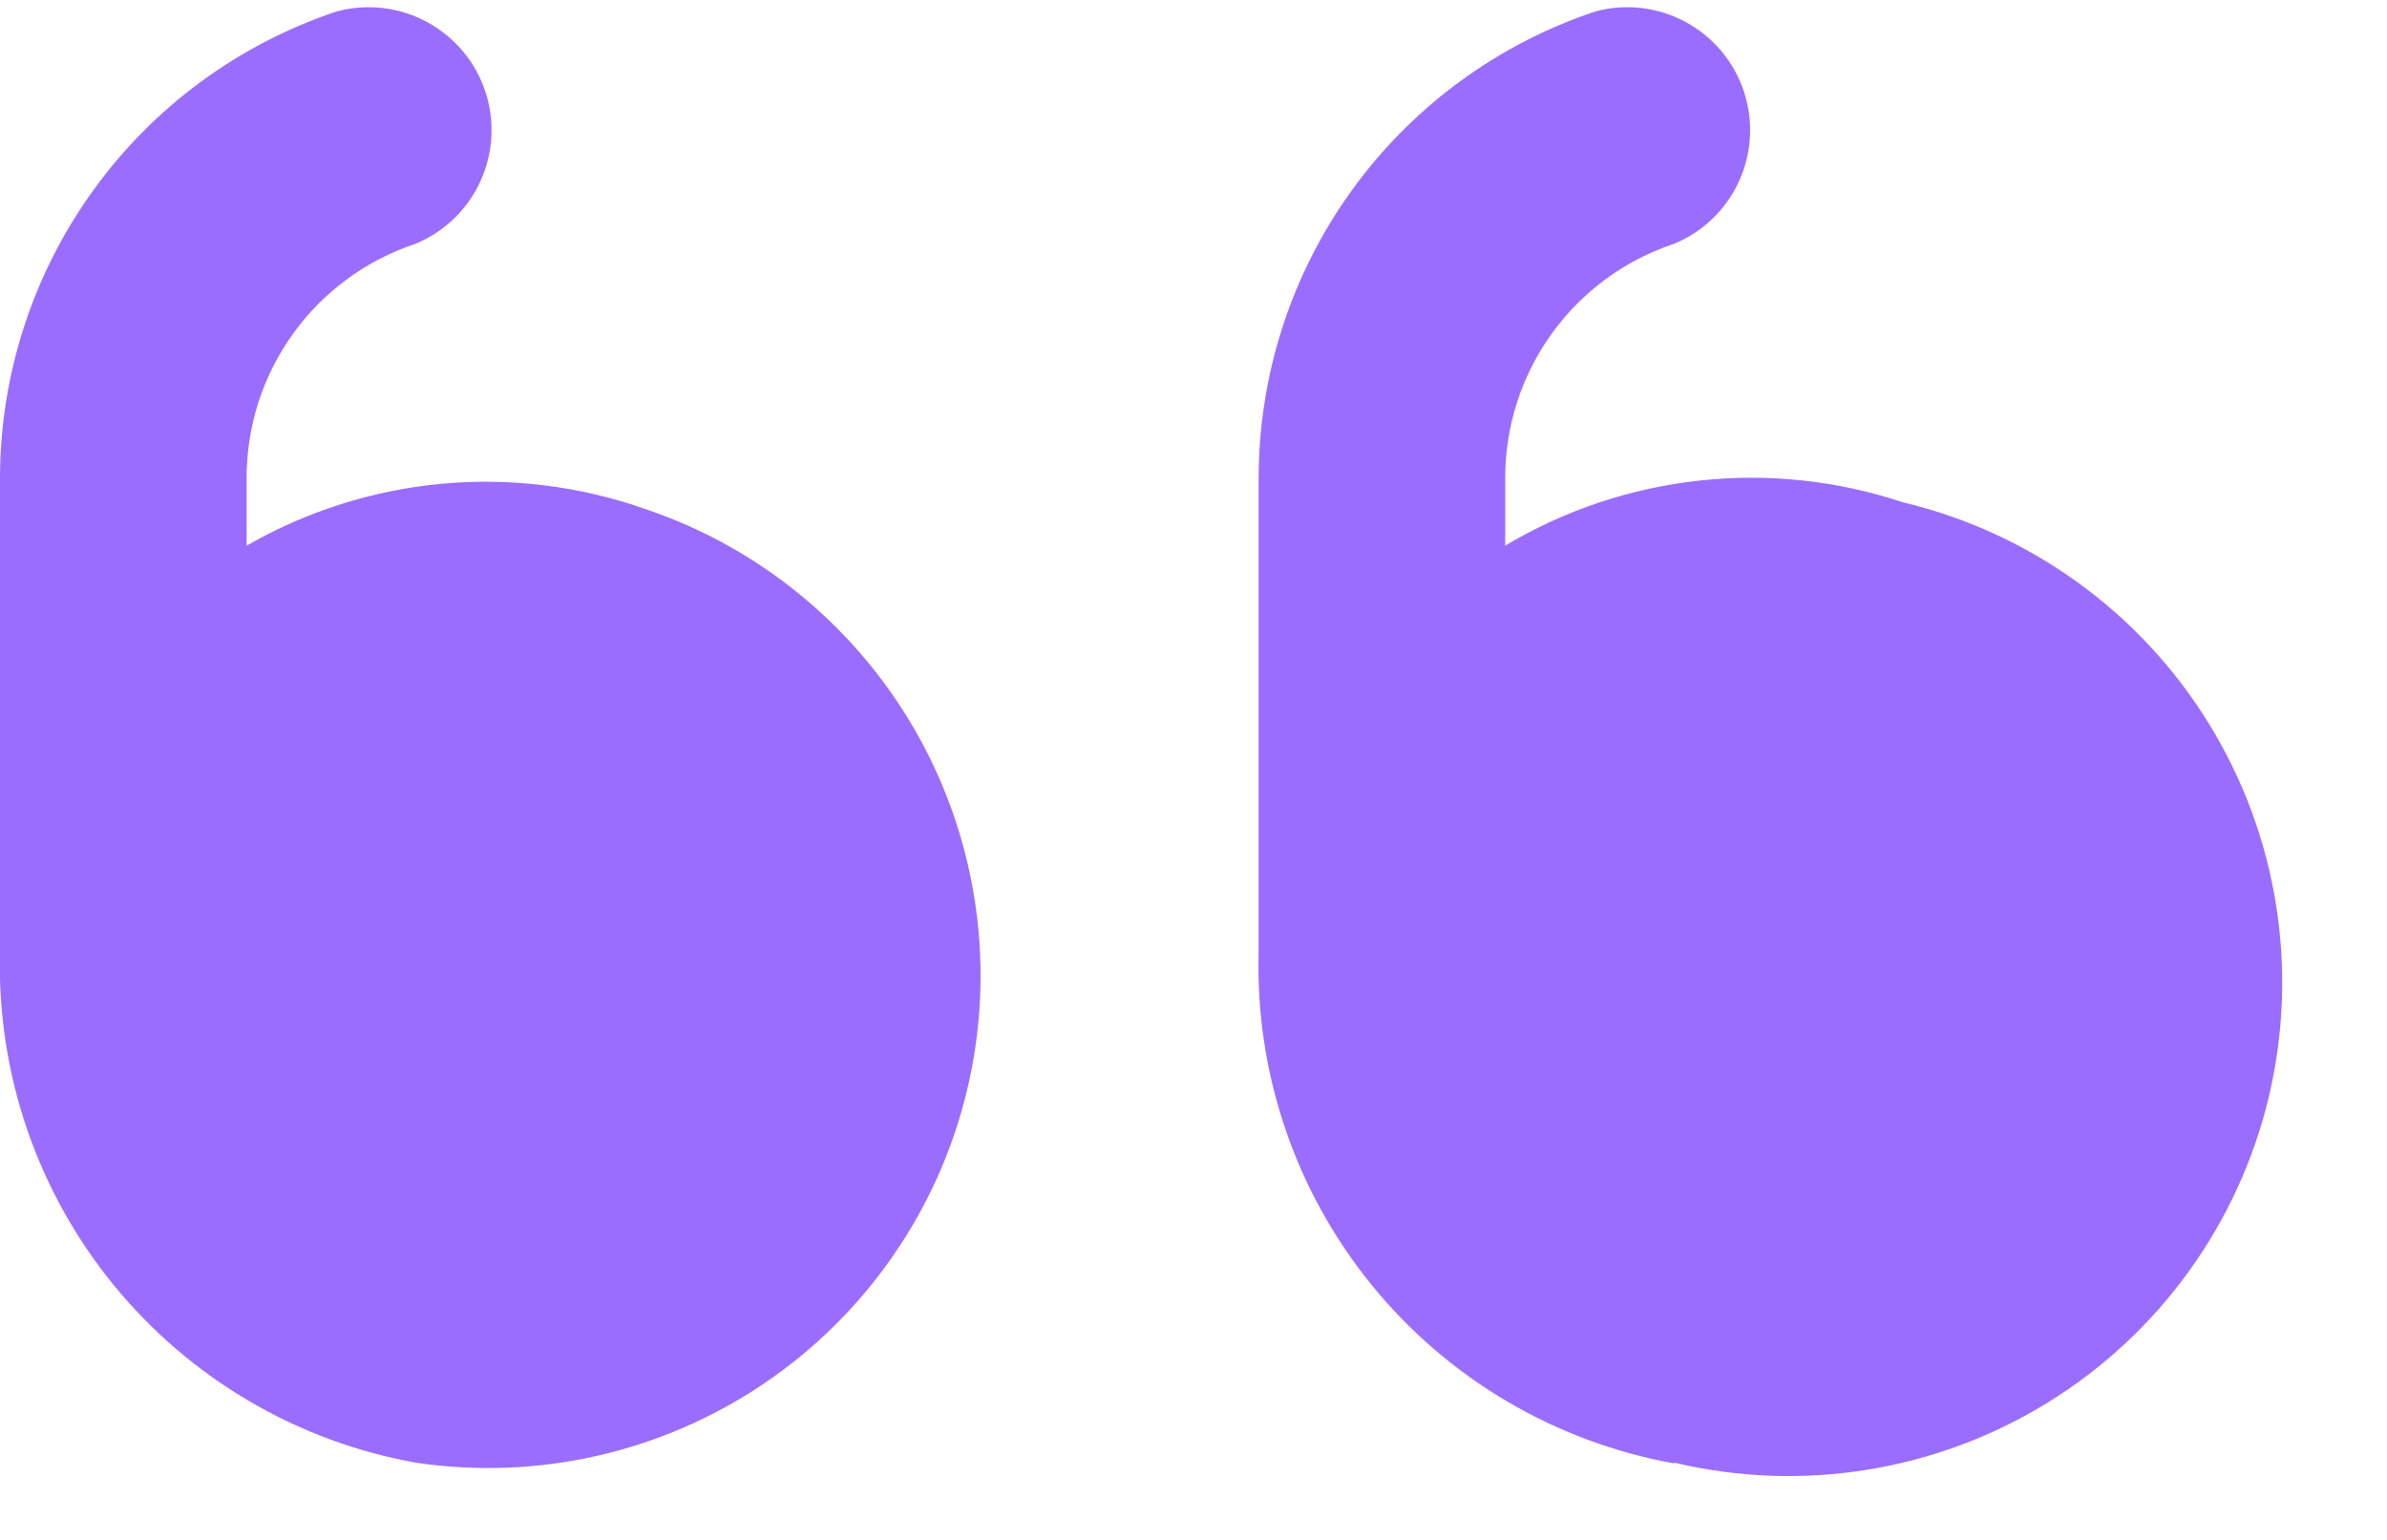
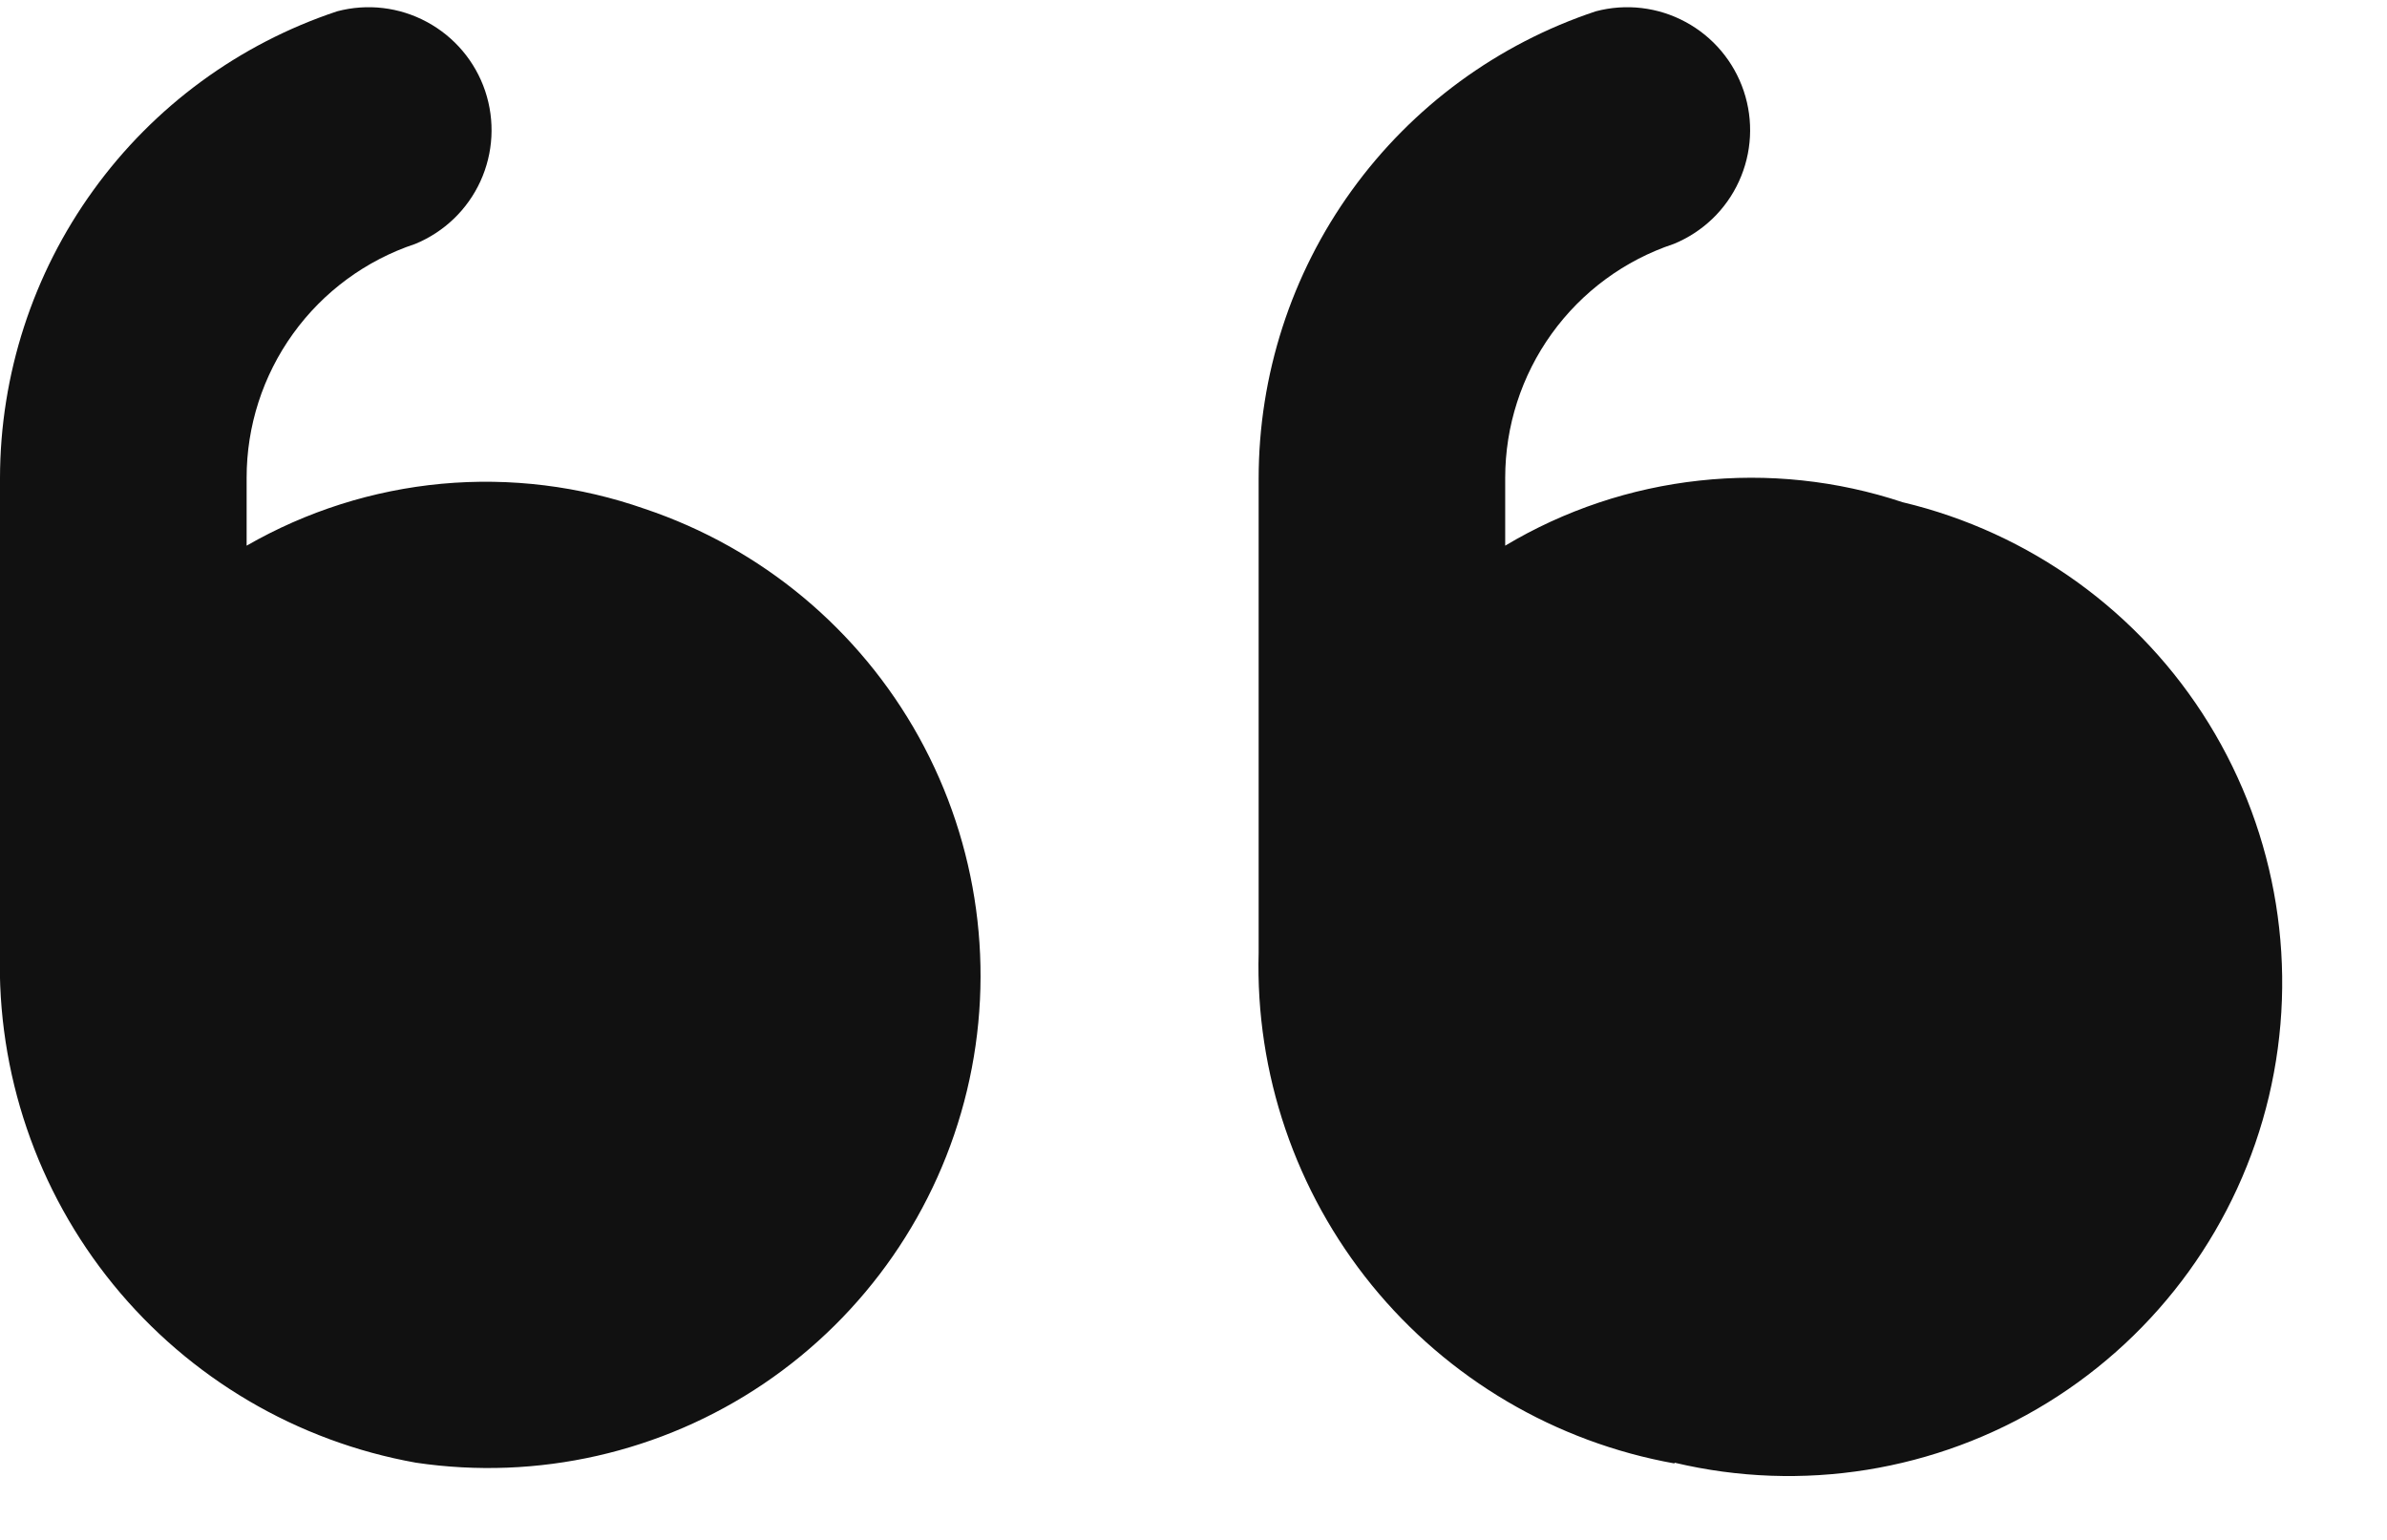
<svg xmlns="http://www.w3.org/2000/svg" width="31" height="20" viewBox="0 0 31 20" fill="none">
-   <path d="M21.747 18.997C23.401 19.39 25.143 19.11 26.591 18.218C28.039 17.326 29.073 15.896 29.466 14.242C29.858 12.587 29.578 10.845 28.686 9.397C27.795 7.95 26.364 6.916 24.71 6.523C23.86 6.24 22.958 6.144 22.068 6.242C21.177 6.339 20.317 6.627 19.548 7.087V6.207C19.548 5.535 19.759 4.88 20.152 4.334C20.545 3.788 21.099 3.38 21.737 3.168C22.113 3.014 22.416 2.724 22.584 2.355C22.753 1.986 22.775 1.567 22.646 1.182C22.517 0.798 22.247 0.477 21.89 0.285C21.533 0.092 21.116 0.043 20.724 0.147C19.449 0.571 18.34 1.385 17.554 2.475C16.768 3.564 16.346 4.874 16.346 6.217V12.373C16.303 13.942 16.825 15.474 17.816 16.692C18.807 17.909 20.202 18.73 21.747 19.007V18.997ZM5.401 18.997C6.982 19.232 8.594 18.866 9.919 17.971C11.243 17.076 12.185 15.718 12.558 14.164C12.931 12.609 12.708 10.972 11.934 9.573C11.159 8.175 9.889 7.117 8.374 6.609C7.528 6.312 6.629 6.201 5.736 6.283C4.844 6.366 3.98 6.64 3.203 7.087V6.207C3.202 5.535 3.413 4.88 3.806 4.334C4.199 3.788 4.754 3.38 5.392 3.168C5.767 3.014 6.07 2.724 6.239 2.355C6.408 1.986 6.43 1.567 6.301 1.182C6.172 0.798 5.901 0.477 5.544 0.285C5.187 0.092 4.77 0.043 4.378 0.147C3.105 0.57 1.997 1.383 1.212 2.471C0.426 3.558 0.002 4.866 0 6.207V12.363C-0.042 13.932 0.479 15.465 1.47 16.682C2.461 17.899 3.856 18.721 5.401 18.997Z" fill="#9A6DFF" />
+   <path d="M21.747 18.997C23.401 19.39 25.143 19.11 26.591 18.218C28.039 17.326 29.073 15.896 29.466 14.242C29.858 12.587 29.578 10.845 28.686 9.397C27.795 7.95 26.364 6.916 24.71 6.523C23.86 6.24 22.958 6.144 22.068 6.242C21.177 6.339 20.317 6.627 19.548 7.087V6.207C19.548 5.535 19.759 4.88 20.152 4.334C20.545 3.788 21.099 3.38 21.737 3.168C22.113 3.014 22.416 2.724 22.584 2.355C22.753 1.986 22.775 1.567 22.646 1.182C22.517 0.798 22.247 0.477 21.89 0.285C21.533 0.092 21.116 0.043 20.724 0.147C19.449 0.571 18.34 1.385 17.554 2.475C16.768 3.564 16.346 4.874 16.346 6.217V12.373C16.303 13.942 16.825 15.474 17.816 16.692C18.807 17.909 20.202 18.73 21.747 19.007V18.997ZM5.401 18.997C6.982 19.232 8.594 18.866 9.919 17.971C11.243 17.076 12.185 15.718 12.558 14.164C12.931 12.609 12.708 10.972 11.934 9.573C11.159 8.175 9.889 7.117 8.374 6.609C7.528 6.312 6.629 6.201 5.736 6.283C4.844 6.366 3.98 6.64 3.203 7.087V6.207C3.202 5.535 3.413 4.88 3.806 4.334C4.199 3.788 4.754 3.38 5.392 3.168C5.767 3.014 6.07 2.724 6.239 2.355C6.408 1.986 6.43 1.567 6.301 1.182C6.172 0.798 5.901 0.477 5.544 0.285C5.187 0.092 4.77 0.043 4.378 0.147C3.105 0.57 1.997 1.383 1.212 2.471C0.426 3.558 0.002 4.866 0 6.207V12.363C-0.042 13.932 0.479 15.465 1.47 16.682C2.461 17.899 3.856 18.721 5.401 18.997Z" fill="#111" />
</svg>
